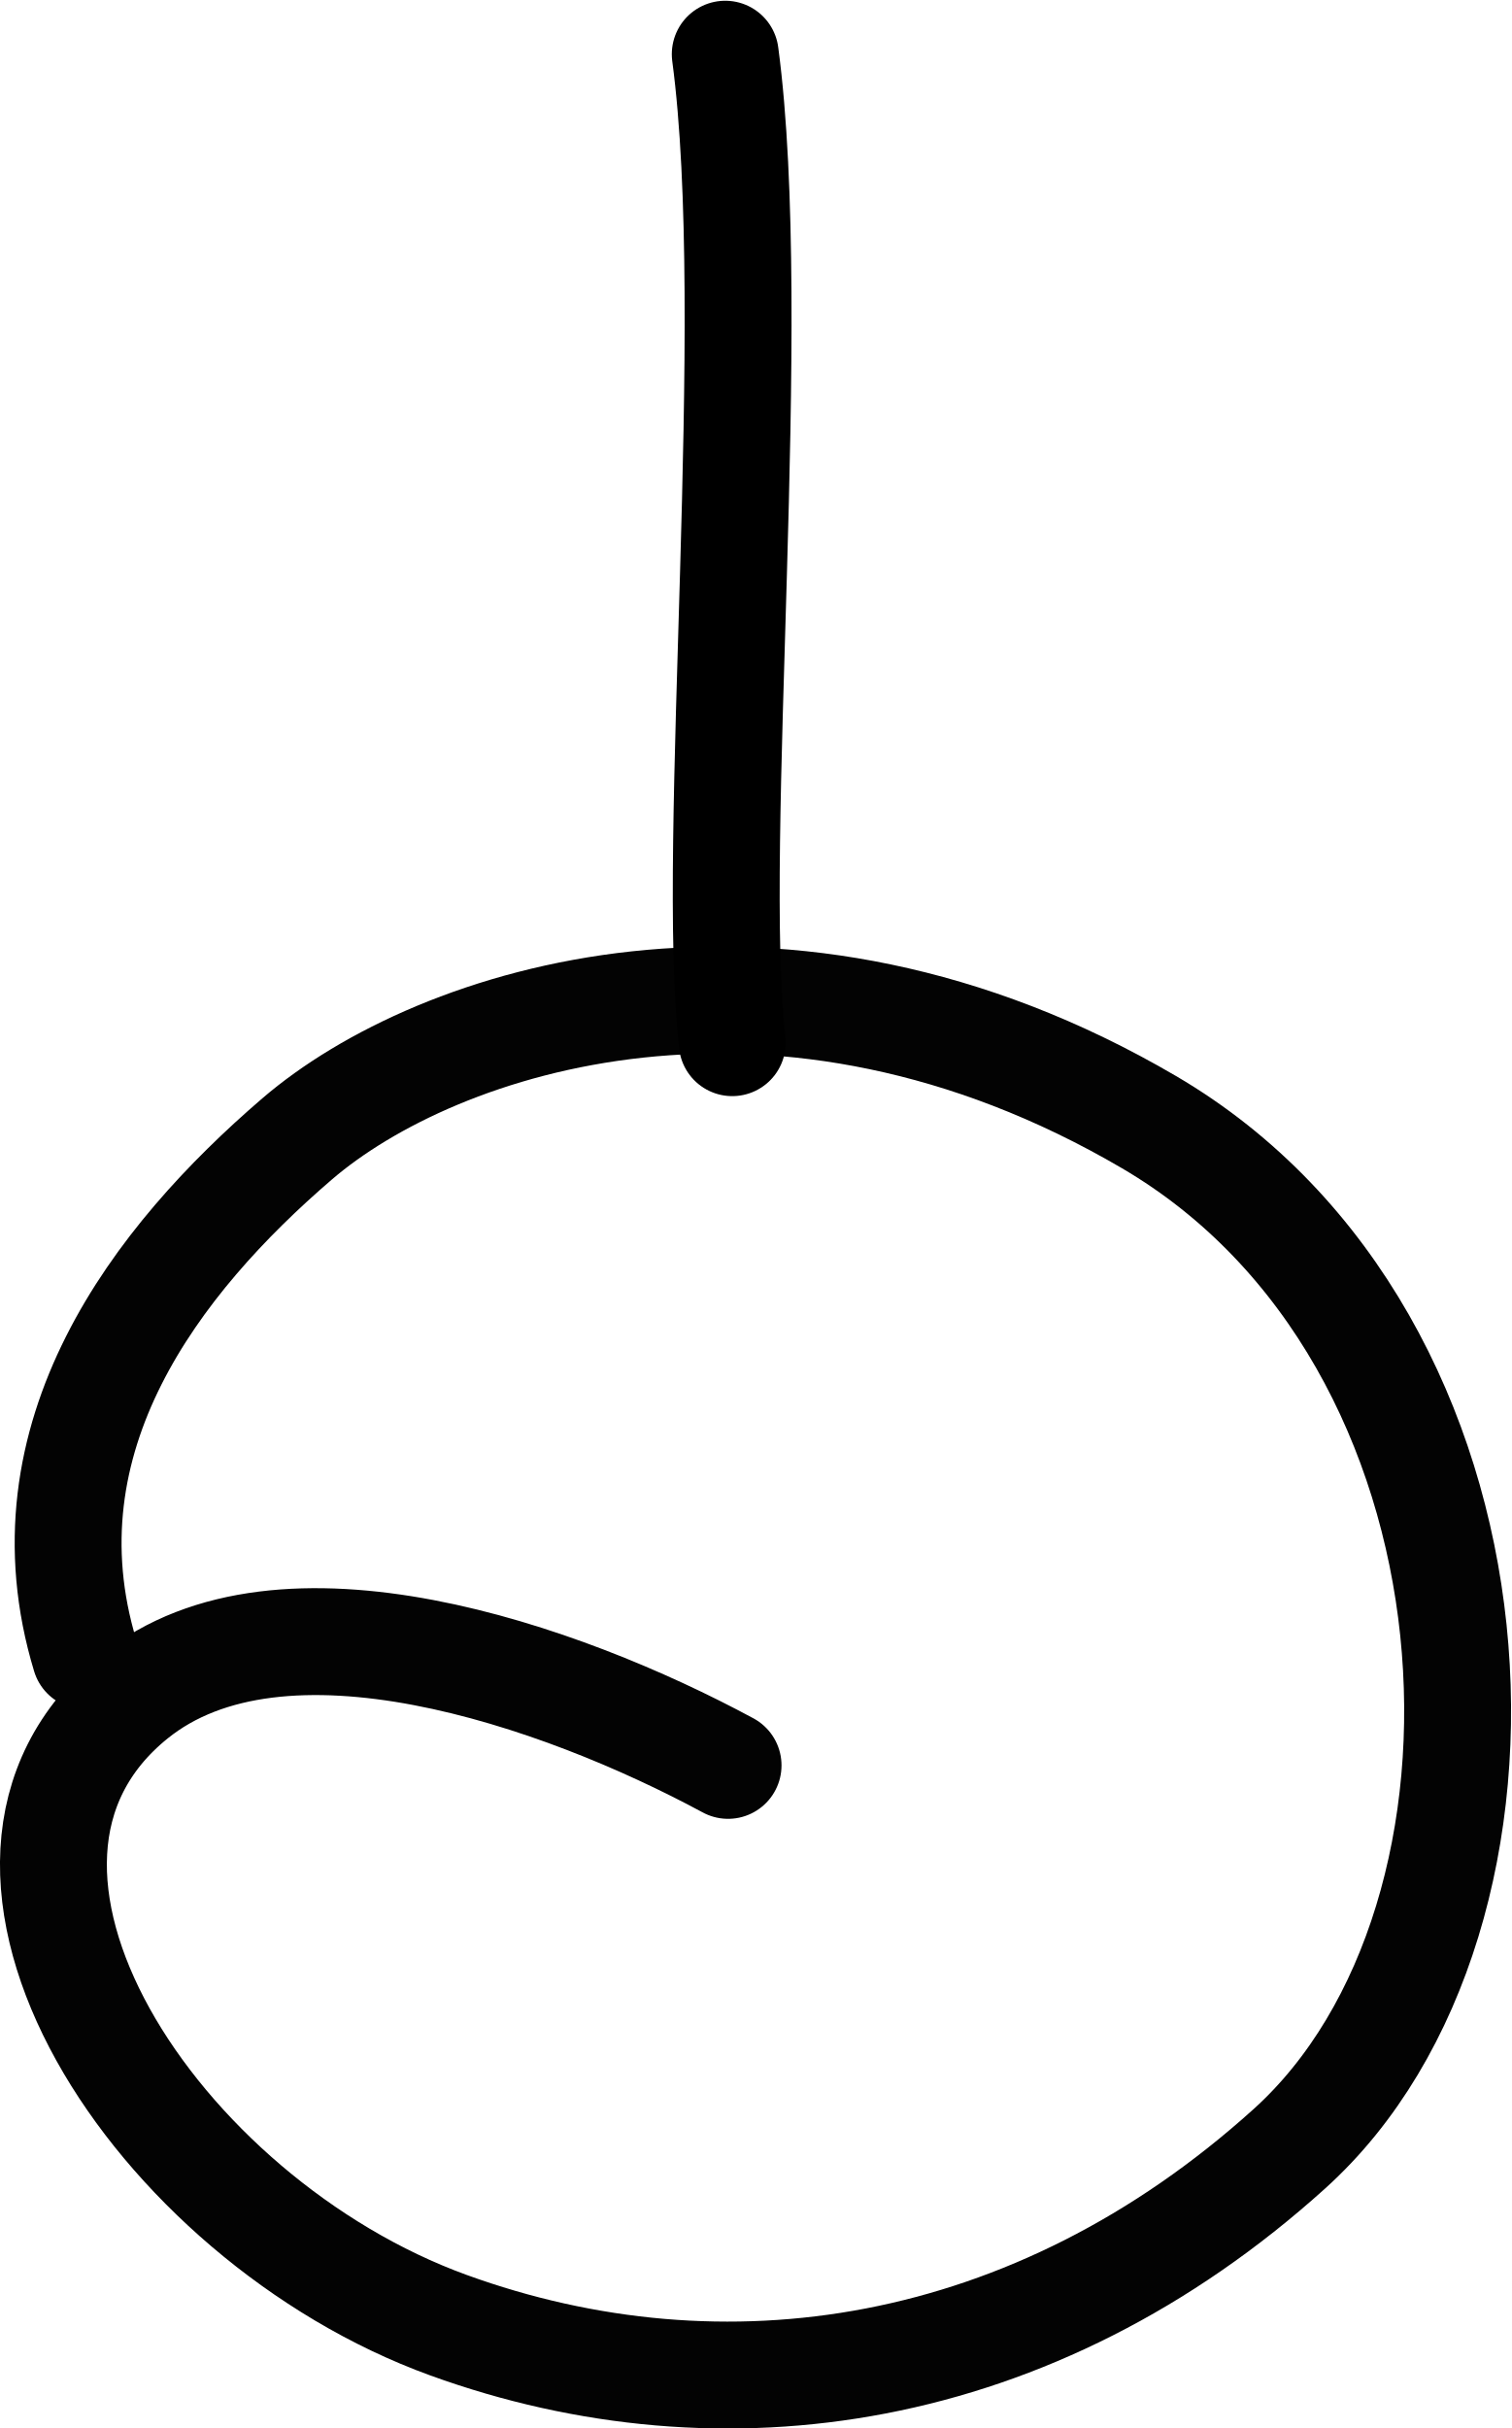
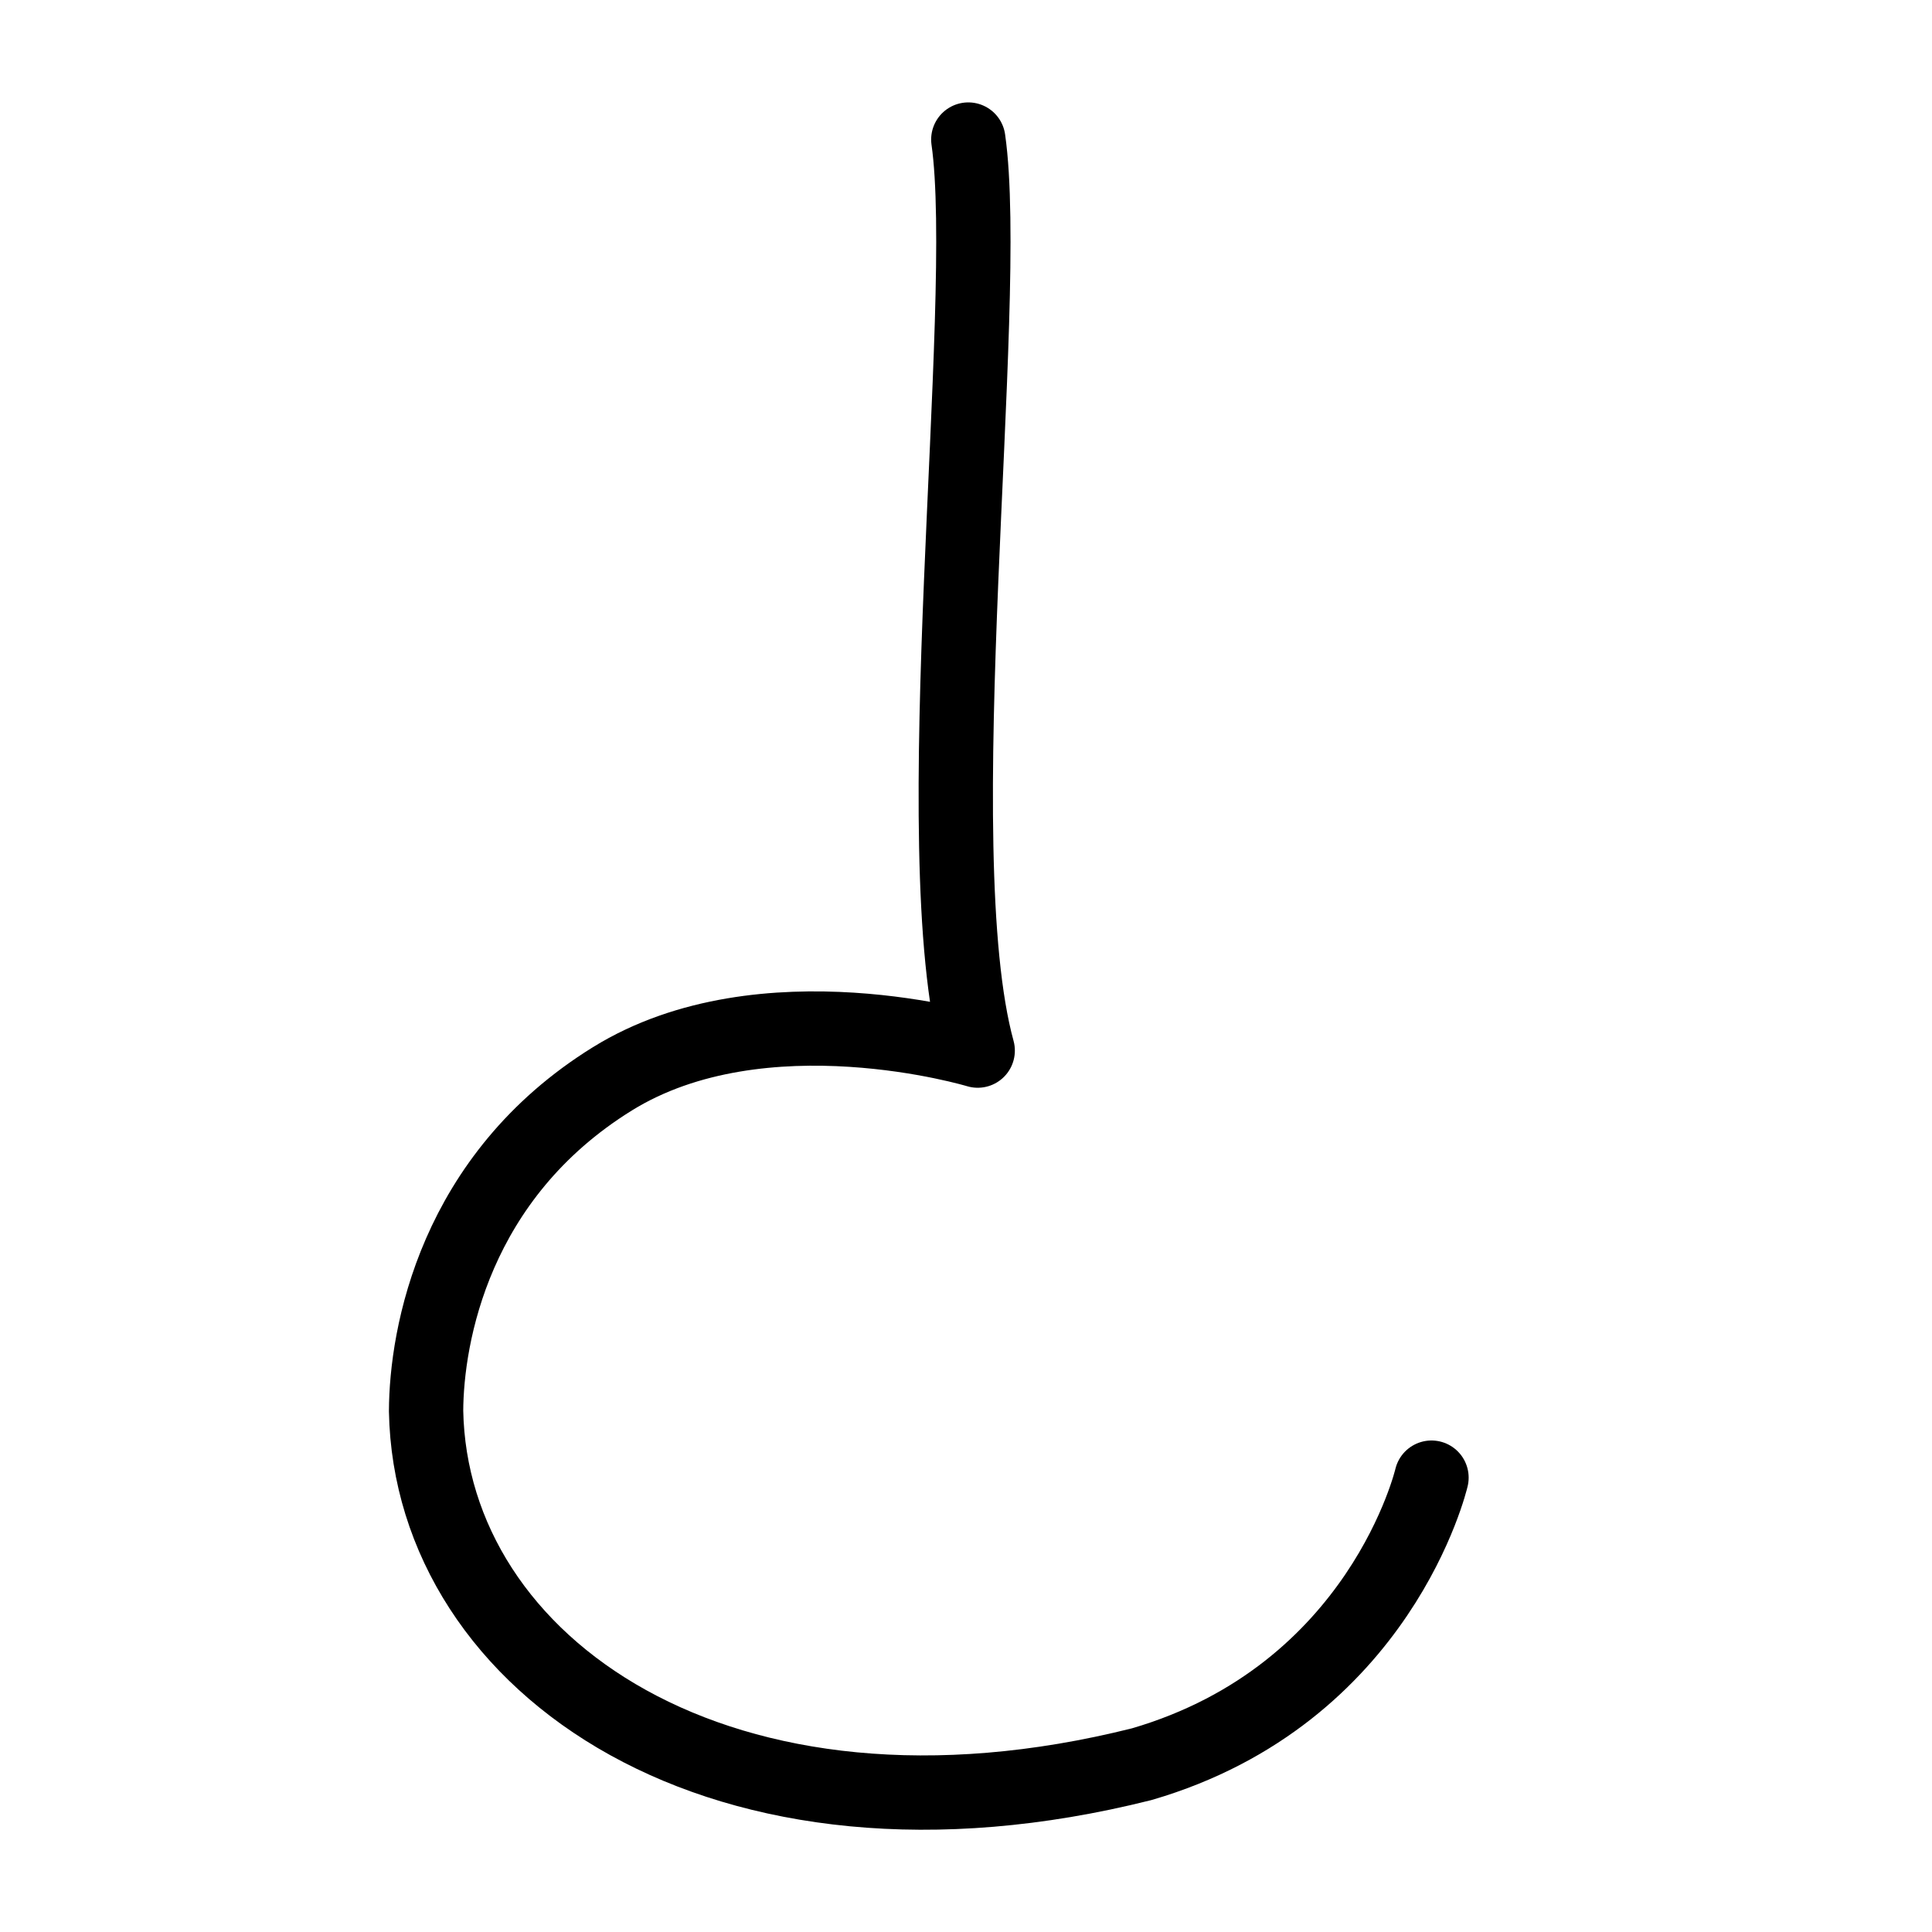
- <svg xmlns="http://www.w3.org/2000/svg" version="1.1" id="svg2" height="45.429" width="28.277">
+ <svg xmlns="http://www.w3.org/2000/svg" width="52" height="52" id="svg2" version="1.1">
  <defs id="defs8" />
-   <path id="path4" d="m 1.596,30.982 c -1.243,-4.095 1.342,-7.419 3.962,-9.671 2.62,-2.252 9.05,-4.354 15.945,-0.314 6.895,4.041 7.412,14.888 2.624,19.208 -4.787,4.32 -10.597,5.164 -15.733,3.301 -5.485,-1.989 -9.798,-8.598 -5.885,-11.757 2.758,-2.227 7.98,-0.41 11.115,1.282" style="fill:none;stroke:#030303;stroke-width:2;stroke-linecap:round;stroke-linejoin:round;stroke-miterlimit:4;stroke-dasharray:none" />
-   <path style="fill:none;fill-rule:evenodd;stroke:#000000;stroke-width:2;stroke-linecap:round;stroke-linejoin:round;stroke-miterlimit:4;stroke-dasharray:none;stroke-opacity:1" d="m 13.571,1.014 c 0.659,4.934 -0.291,14.782 0.131,18.495" id="path12453" />
+   <path id="path8331-5" style="fill:none;stroke:#000000;stroke-width:2;stroke-linecap:round;stroke-linejoin:round;stroke-miterlimit:4;stroke-dasharray:none" d="m 26.062,3.756 c 0.635,4.436 -1.234,19.102 0.253,24.521 0,0 -5.778,-1.75 -9.831,0.759 -4.259,2.636 -5.007,6.918 -5.016,8.941 0.129,6.855 7.957,12.344 19.26,9.507 6.444,-1.877 7.801,-7.713 7.801,-7.713" />
</svg>
